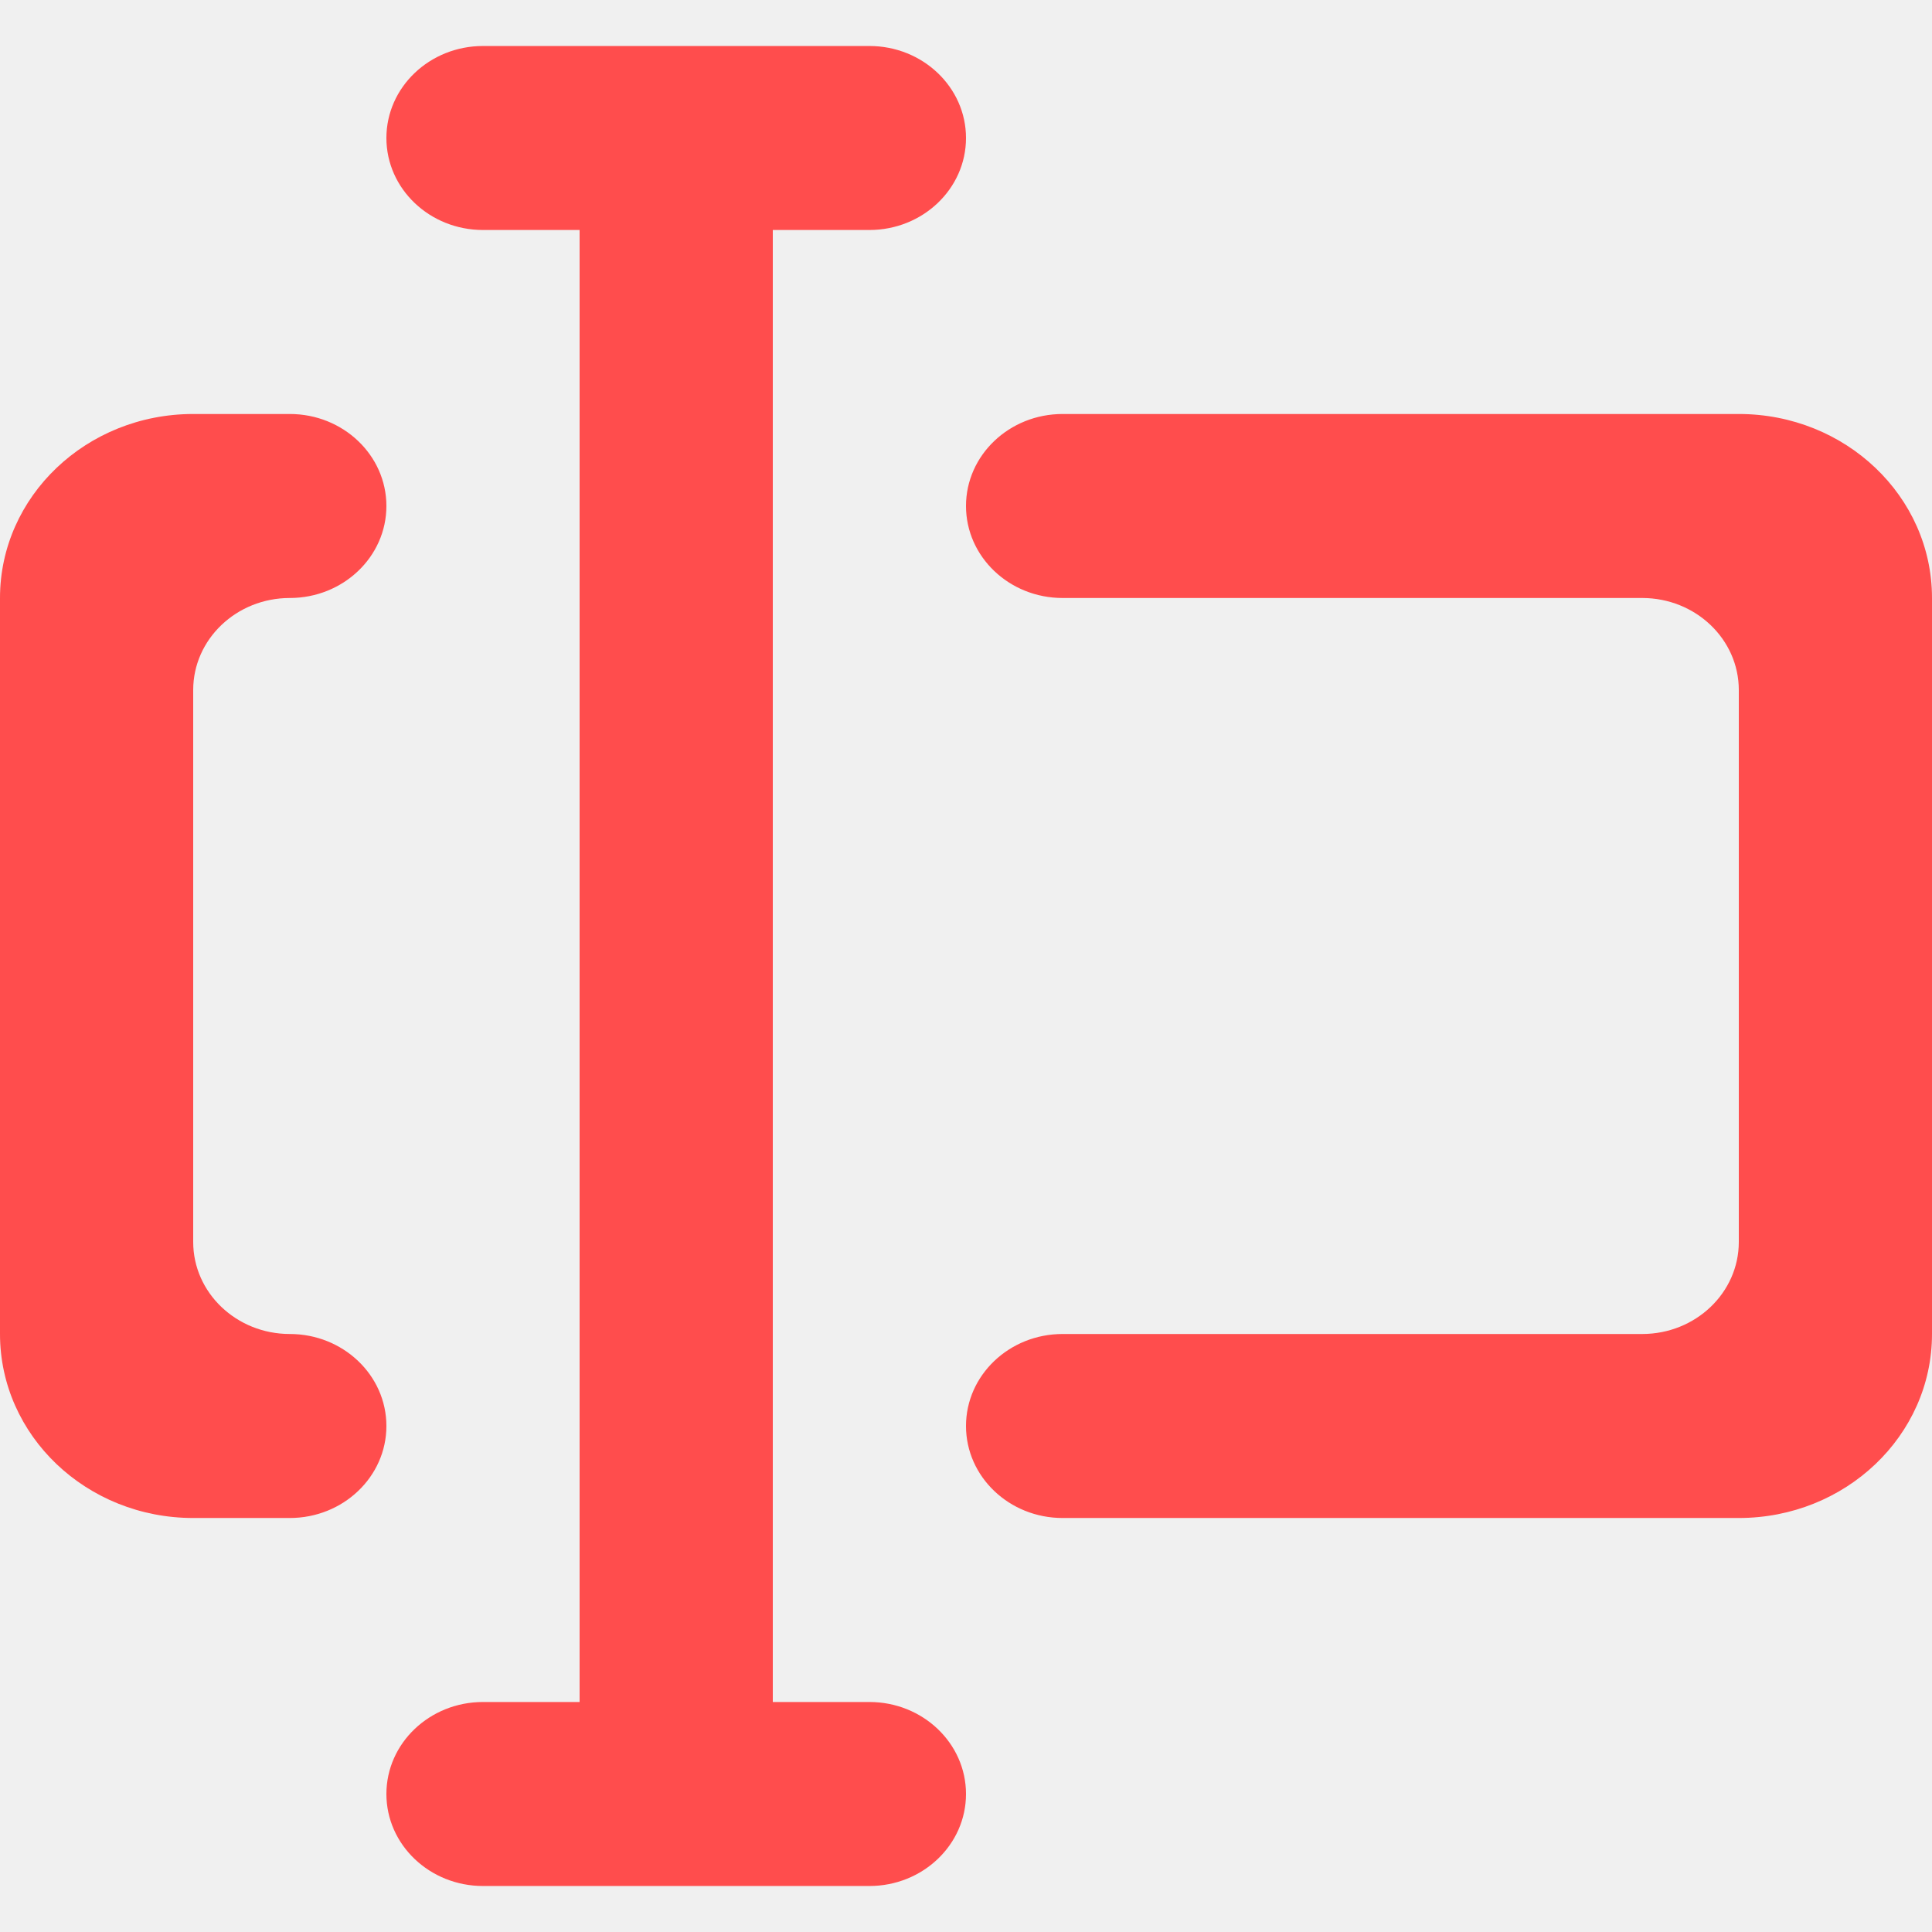
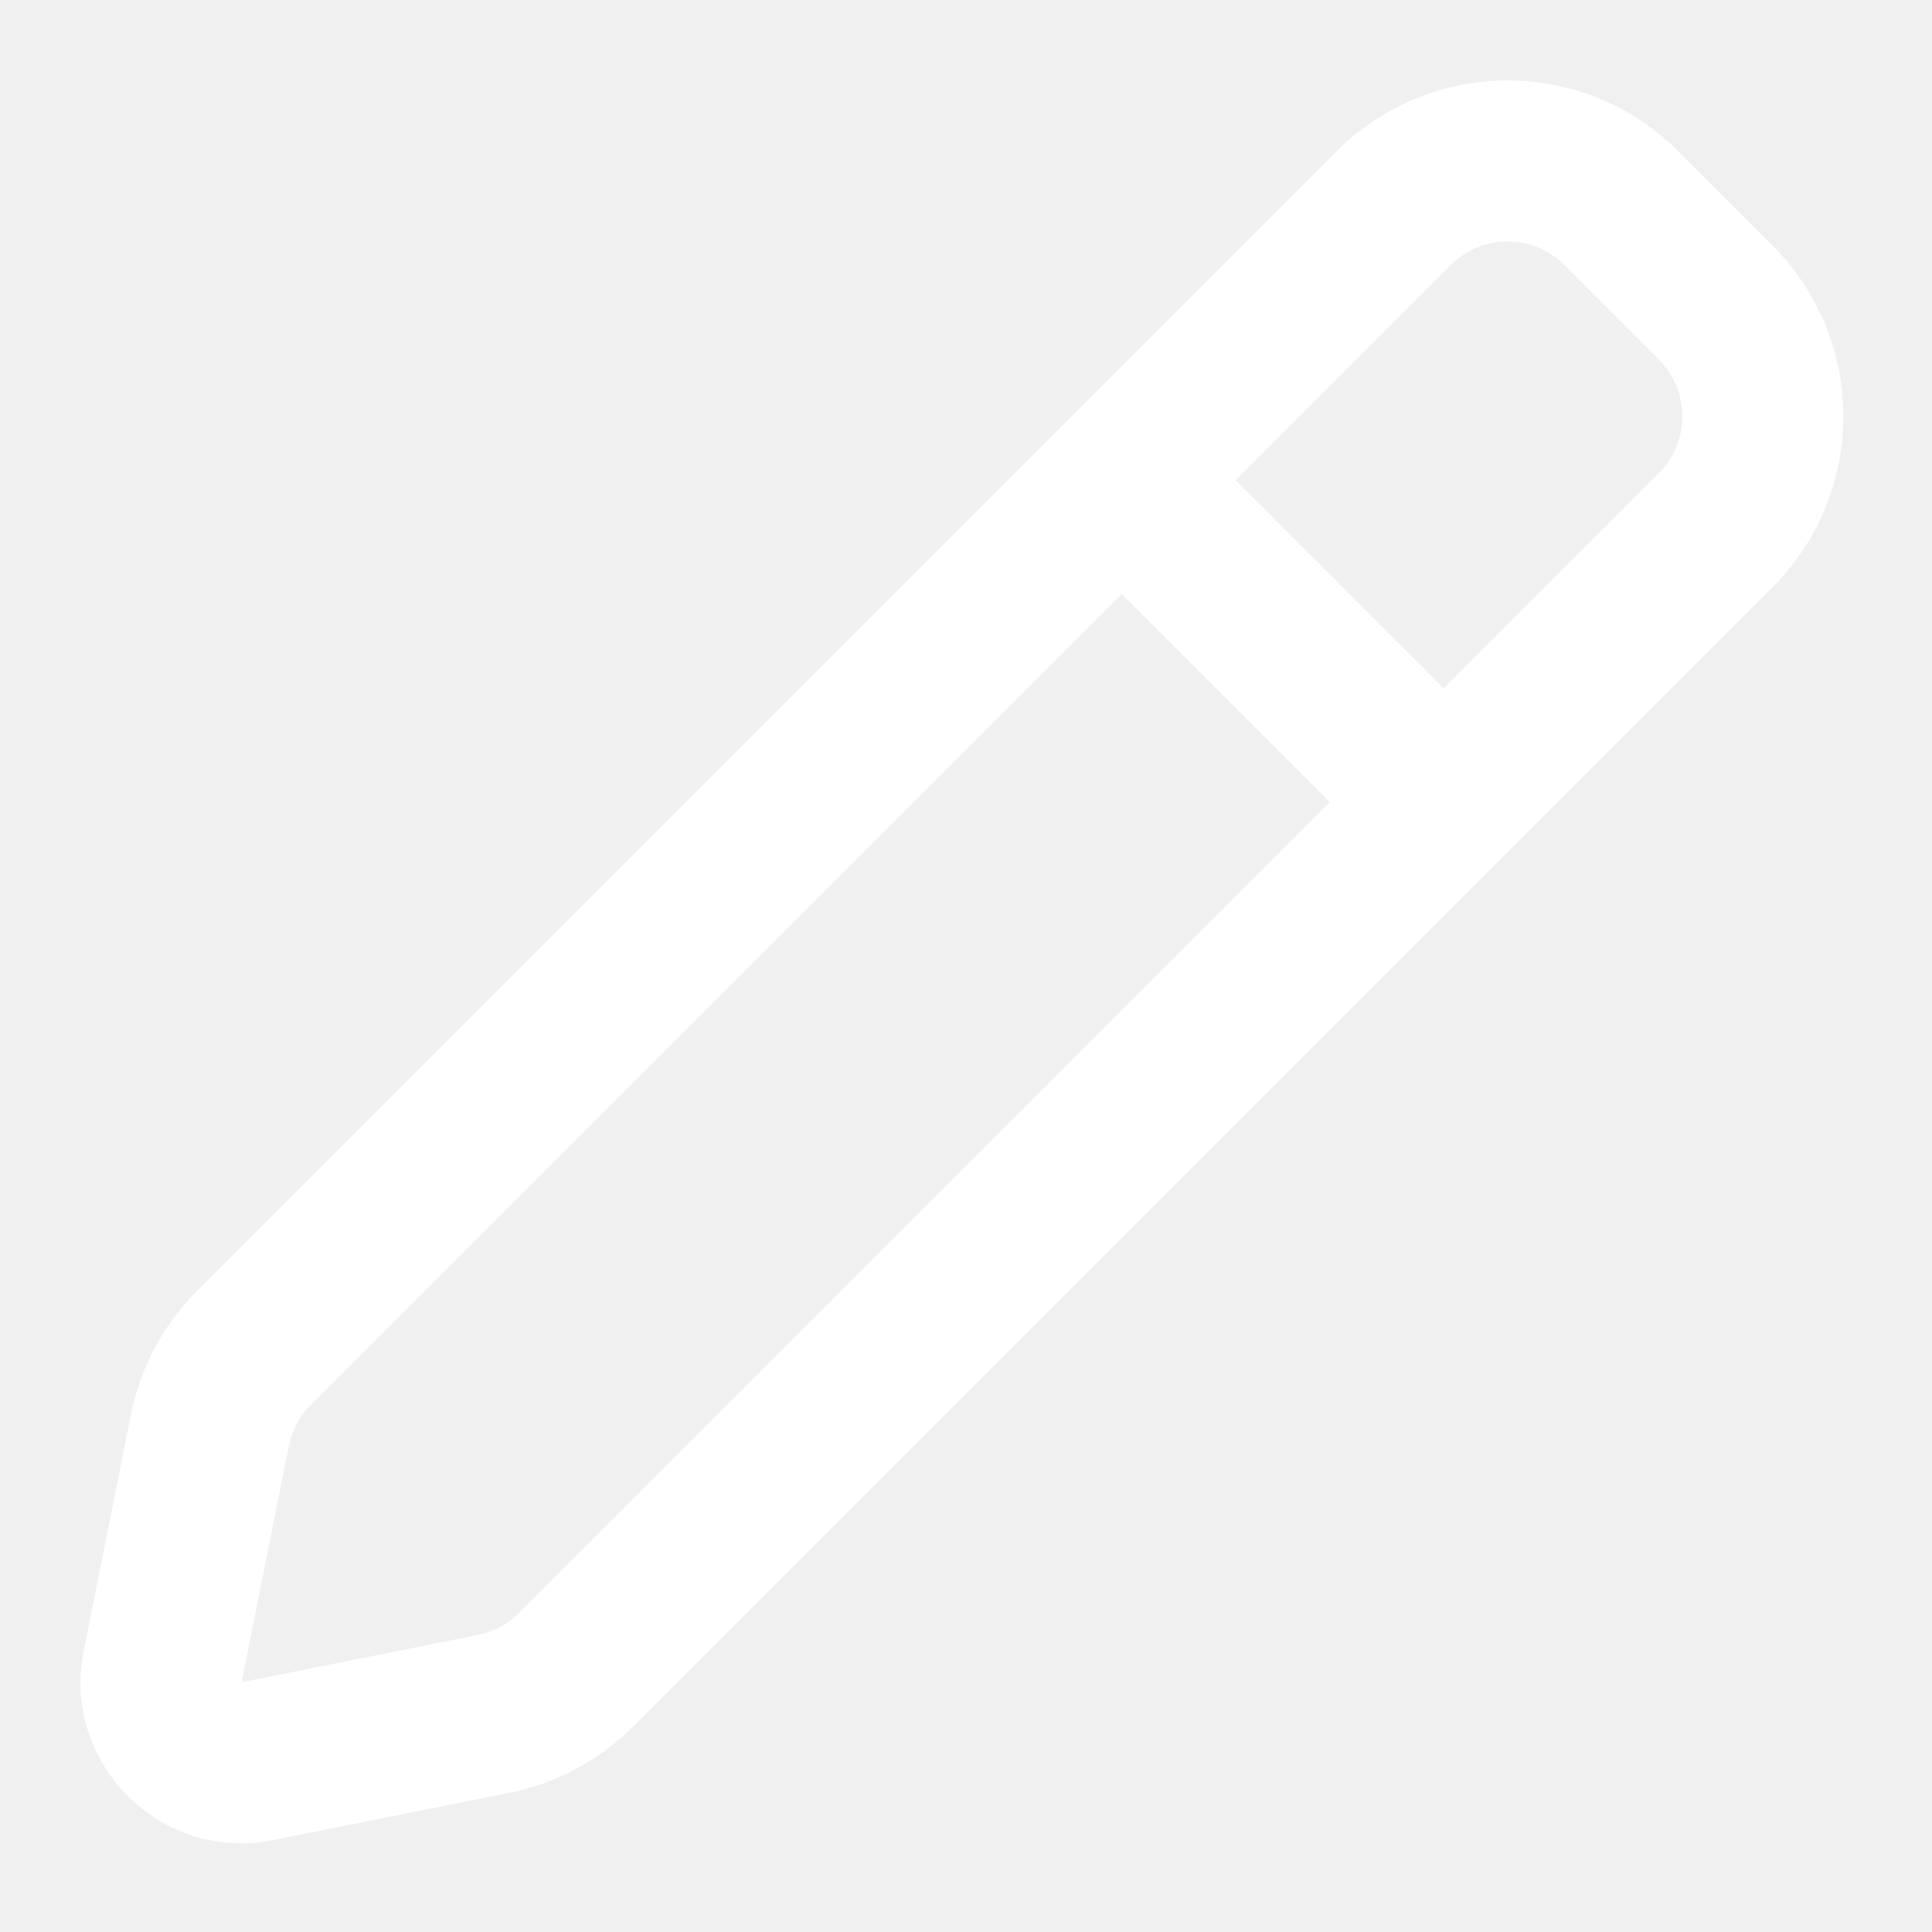
<svg xmlns="http://www.w3.org/2000/svg" width="800" height="800" viewBox="0 0 800 800" fill="none">
-   <g clip-path="url(#clip0_342_2)">
-     <path fill-rule="evenodd" clip-rule="evenodd" d="M120 552.38C97.92 552.38 80 535.314 80 514.285V285.714C80 264.685 97.92 247.618 120 247.618C142.08 247.618 160 230.552 160 209.523C160 188.494 142.08 171.428 120 171.428H80C35.8 171.428 0 205.523 0 247.618V552.38C0 594.475 35.8 628.571 80 628.571H120C142.08 628.571 160 611.504 160 590.475C160 569.447 142.08 552.38 120 552.38ZM720 171.428H440C417.92 171.428 400 188.494 400 209.523C400 230.552 417.92 247.618 440 247.618H680C702.08 247.618 720 264.685 720 285.714V514.285C720 535.314 702.08 552.38 680 552.38H440C417.92 552.38 400 569.447 400 590.475C400 611.504 417.92 628.571 440 628.571H720C764.2 628.571 800 594.475 800 552.38V247.618C800 205.523 764.2 171.428 720 171.428ZM400 742.856C400 763.885 382.08 780.952 360 780.952H200C177.92 780.952 160 763.885 160 742.856C160 721.828 177.92 704.761 200 704.761H240V95.237H200C177.92 95.237 160 78.171 160 57.142C160 36.114 177.92 19.047 200 19.047H360C382.08 19.047 400 36.114 400 57.142C400 78.171 382.08 95.237 360 95.237H320V704.761H360C382.08 704.761 400 721.828 400 742.856Z" fill="#FF4D4D" />
-   </g>
-   <defs>
-     <clipPath id="clip0_342_2">
-       <rect width="800" height="800" fill="white" />
-     </clipPath>
-   </defs>
+   <path fill-rule="evenodd" clip-rule="evenodd" d="M694.924 62.623C655.871 23.571 592.554 23.571 553.501 62.623L81.582 534.544C67.622 548.504 58.106 566.284 54.235 585.641L34.666 683.487C25.336 730.134 66.464 771.264 113.112 761.934L210.957 742.364C230.316 738.494 248.096 728.977 262.056 715.017L733.974 243.097C773.027 204.045 773.027 140.728 733.974 101.676L694.924 62.623ZM600.641 109.764C613.661 96.746 634.764 96.746 647.784 109.764L686.834 148.816C699.854 161.834 699.854 182.939 686.834 195.957L597.781 285.01L511.591 198.817L600.641 109.764ZM464.447 245.957L128.722 581.684C124.069 586.337 120.897 592.264 119.607 598.717L100.038 696.561L197.882 676.991C204.335 675.701 210.262 672.531 214.915 667.877L550.641 332.15L464.447 245.957Z" fill="white" />
</svg>
